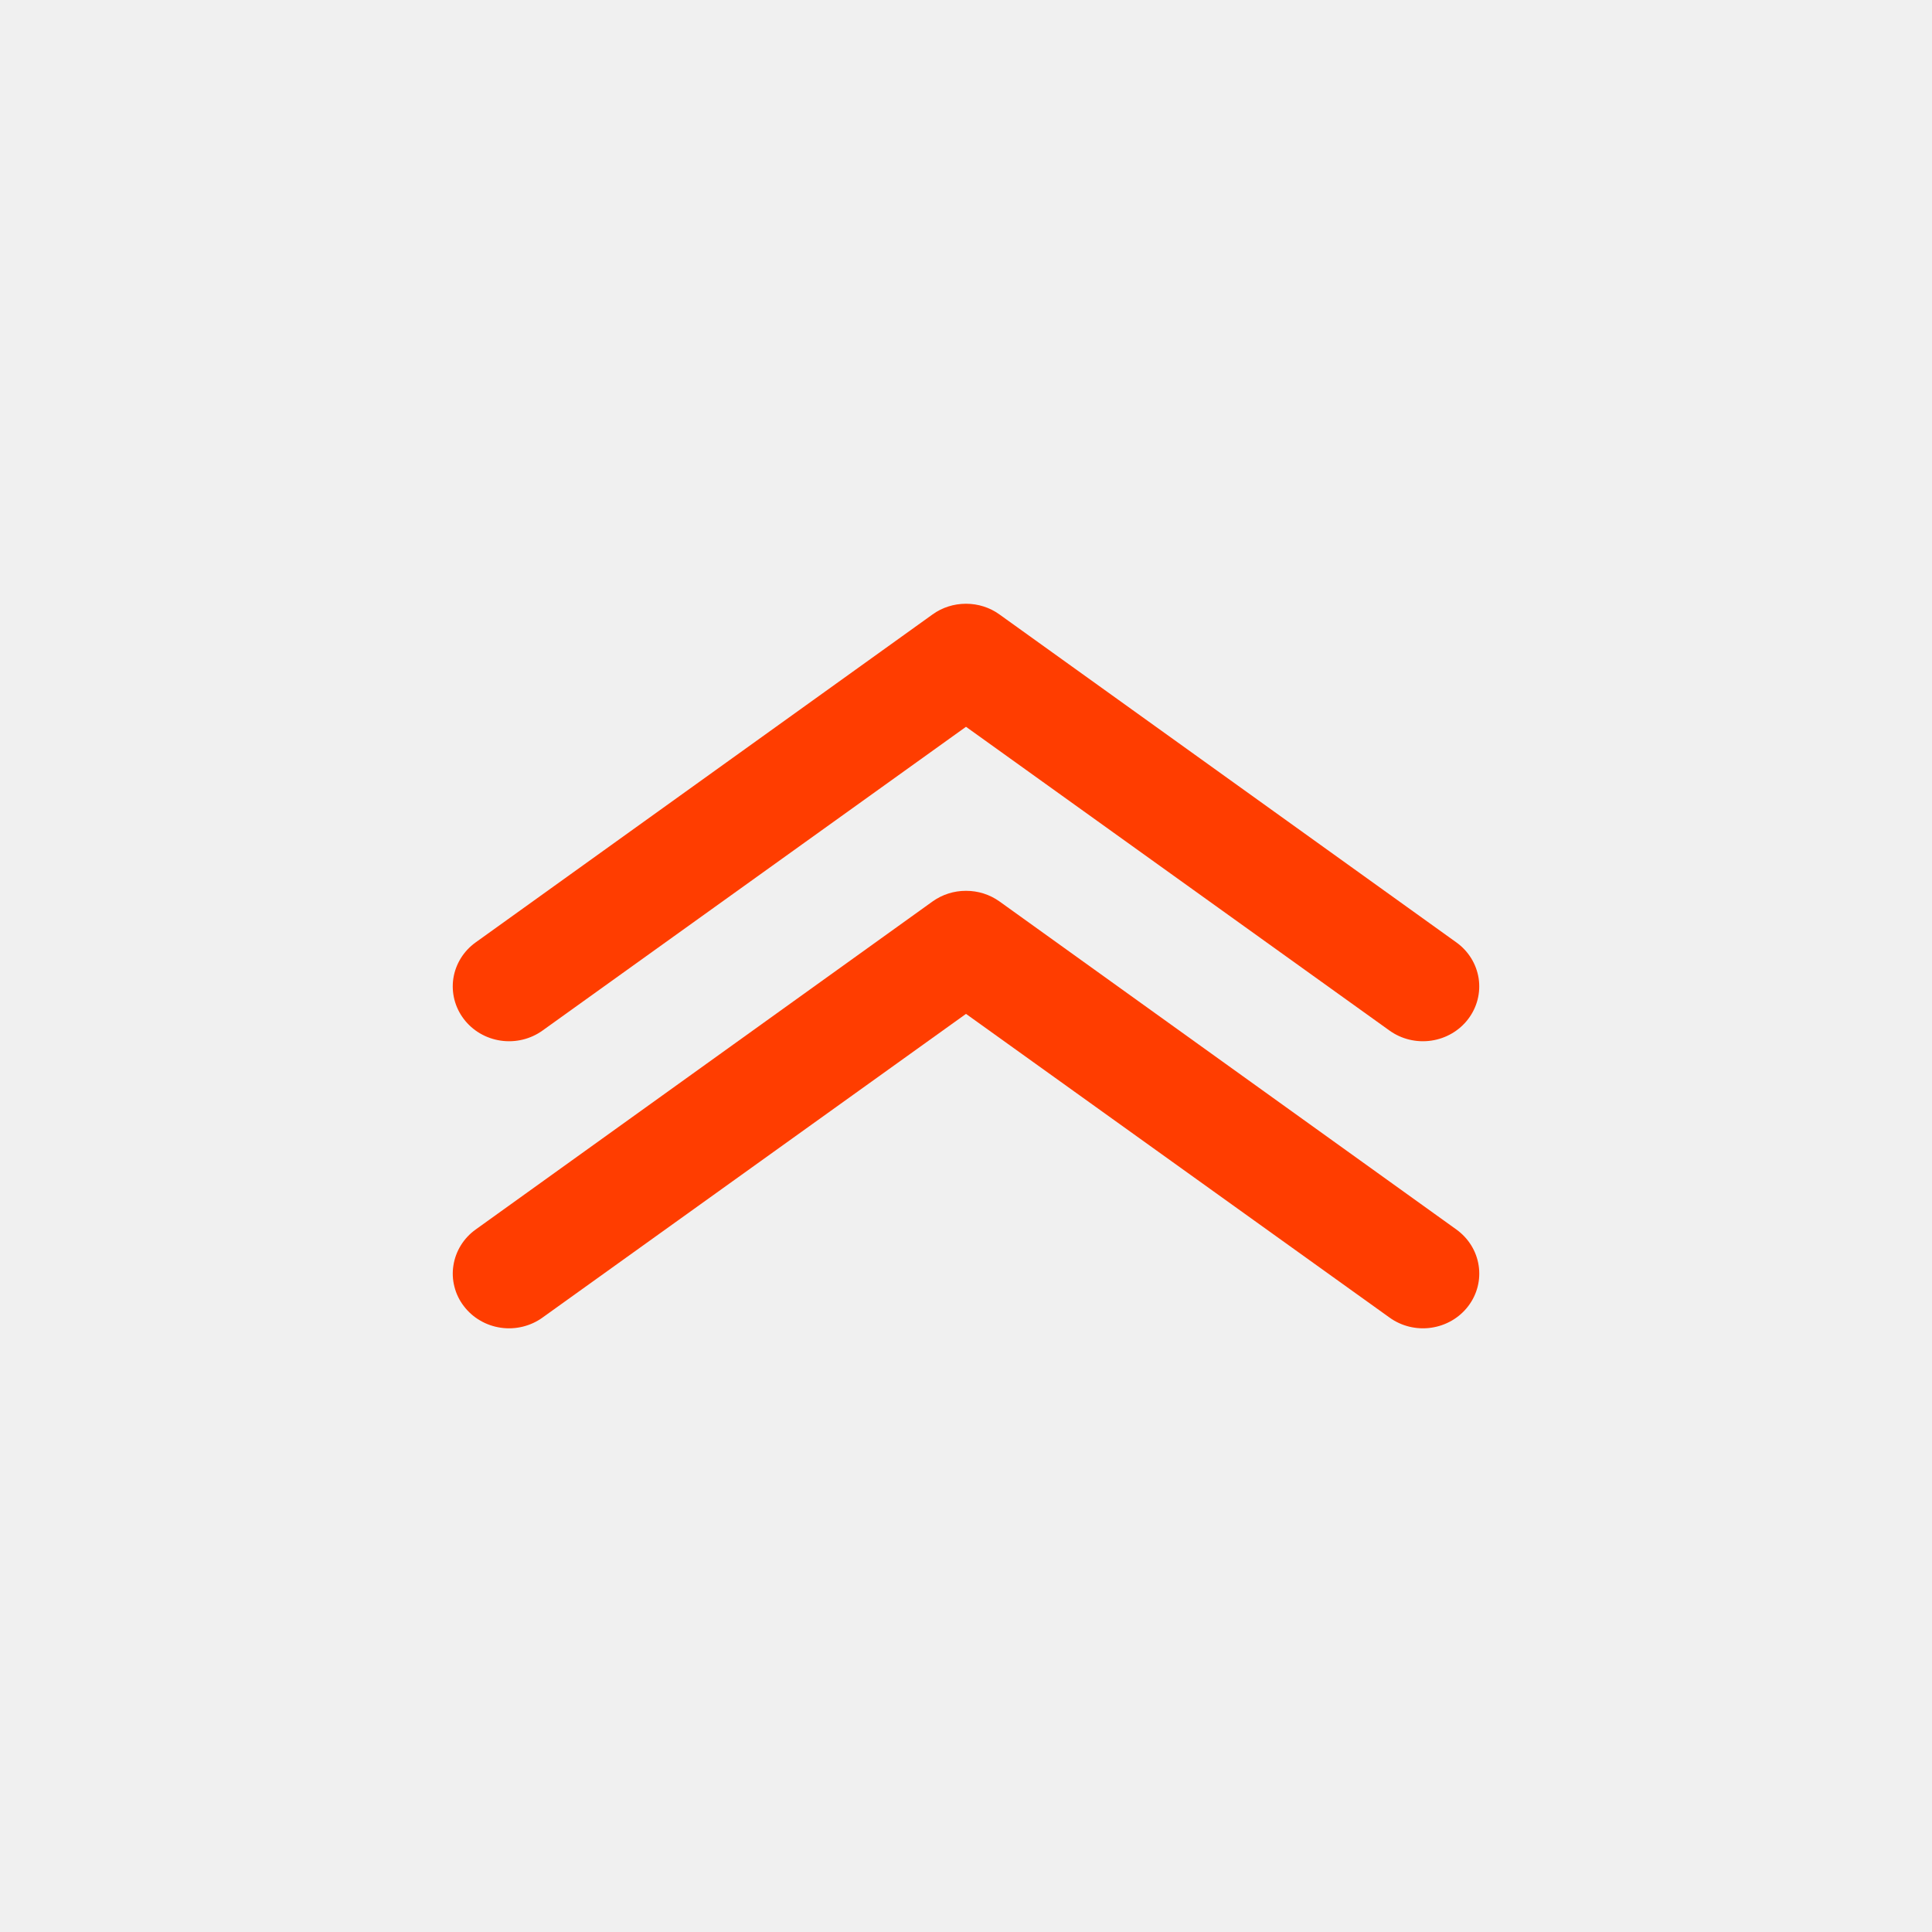
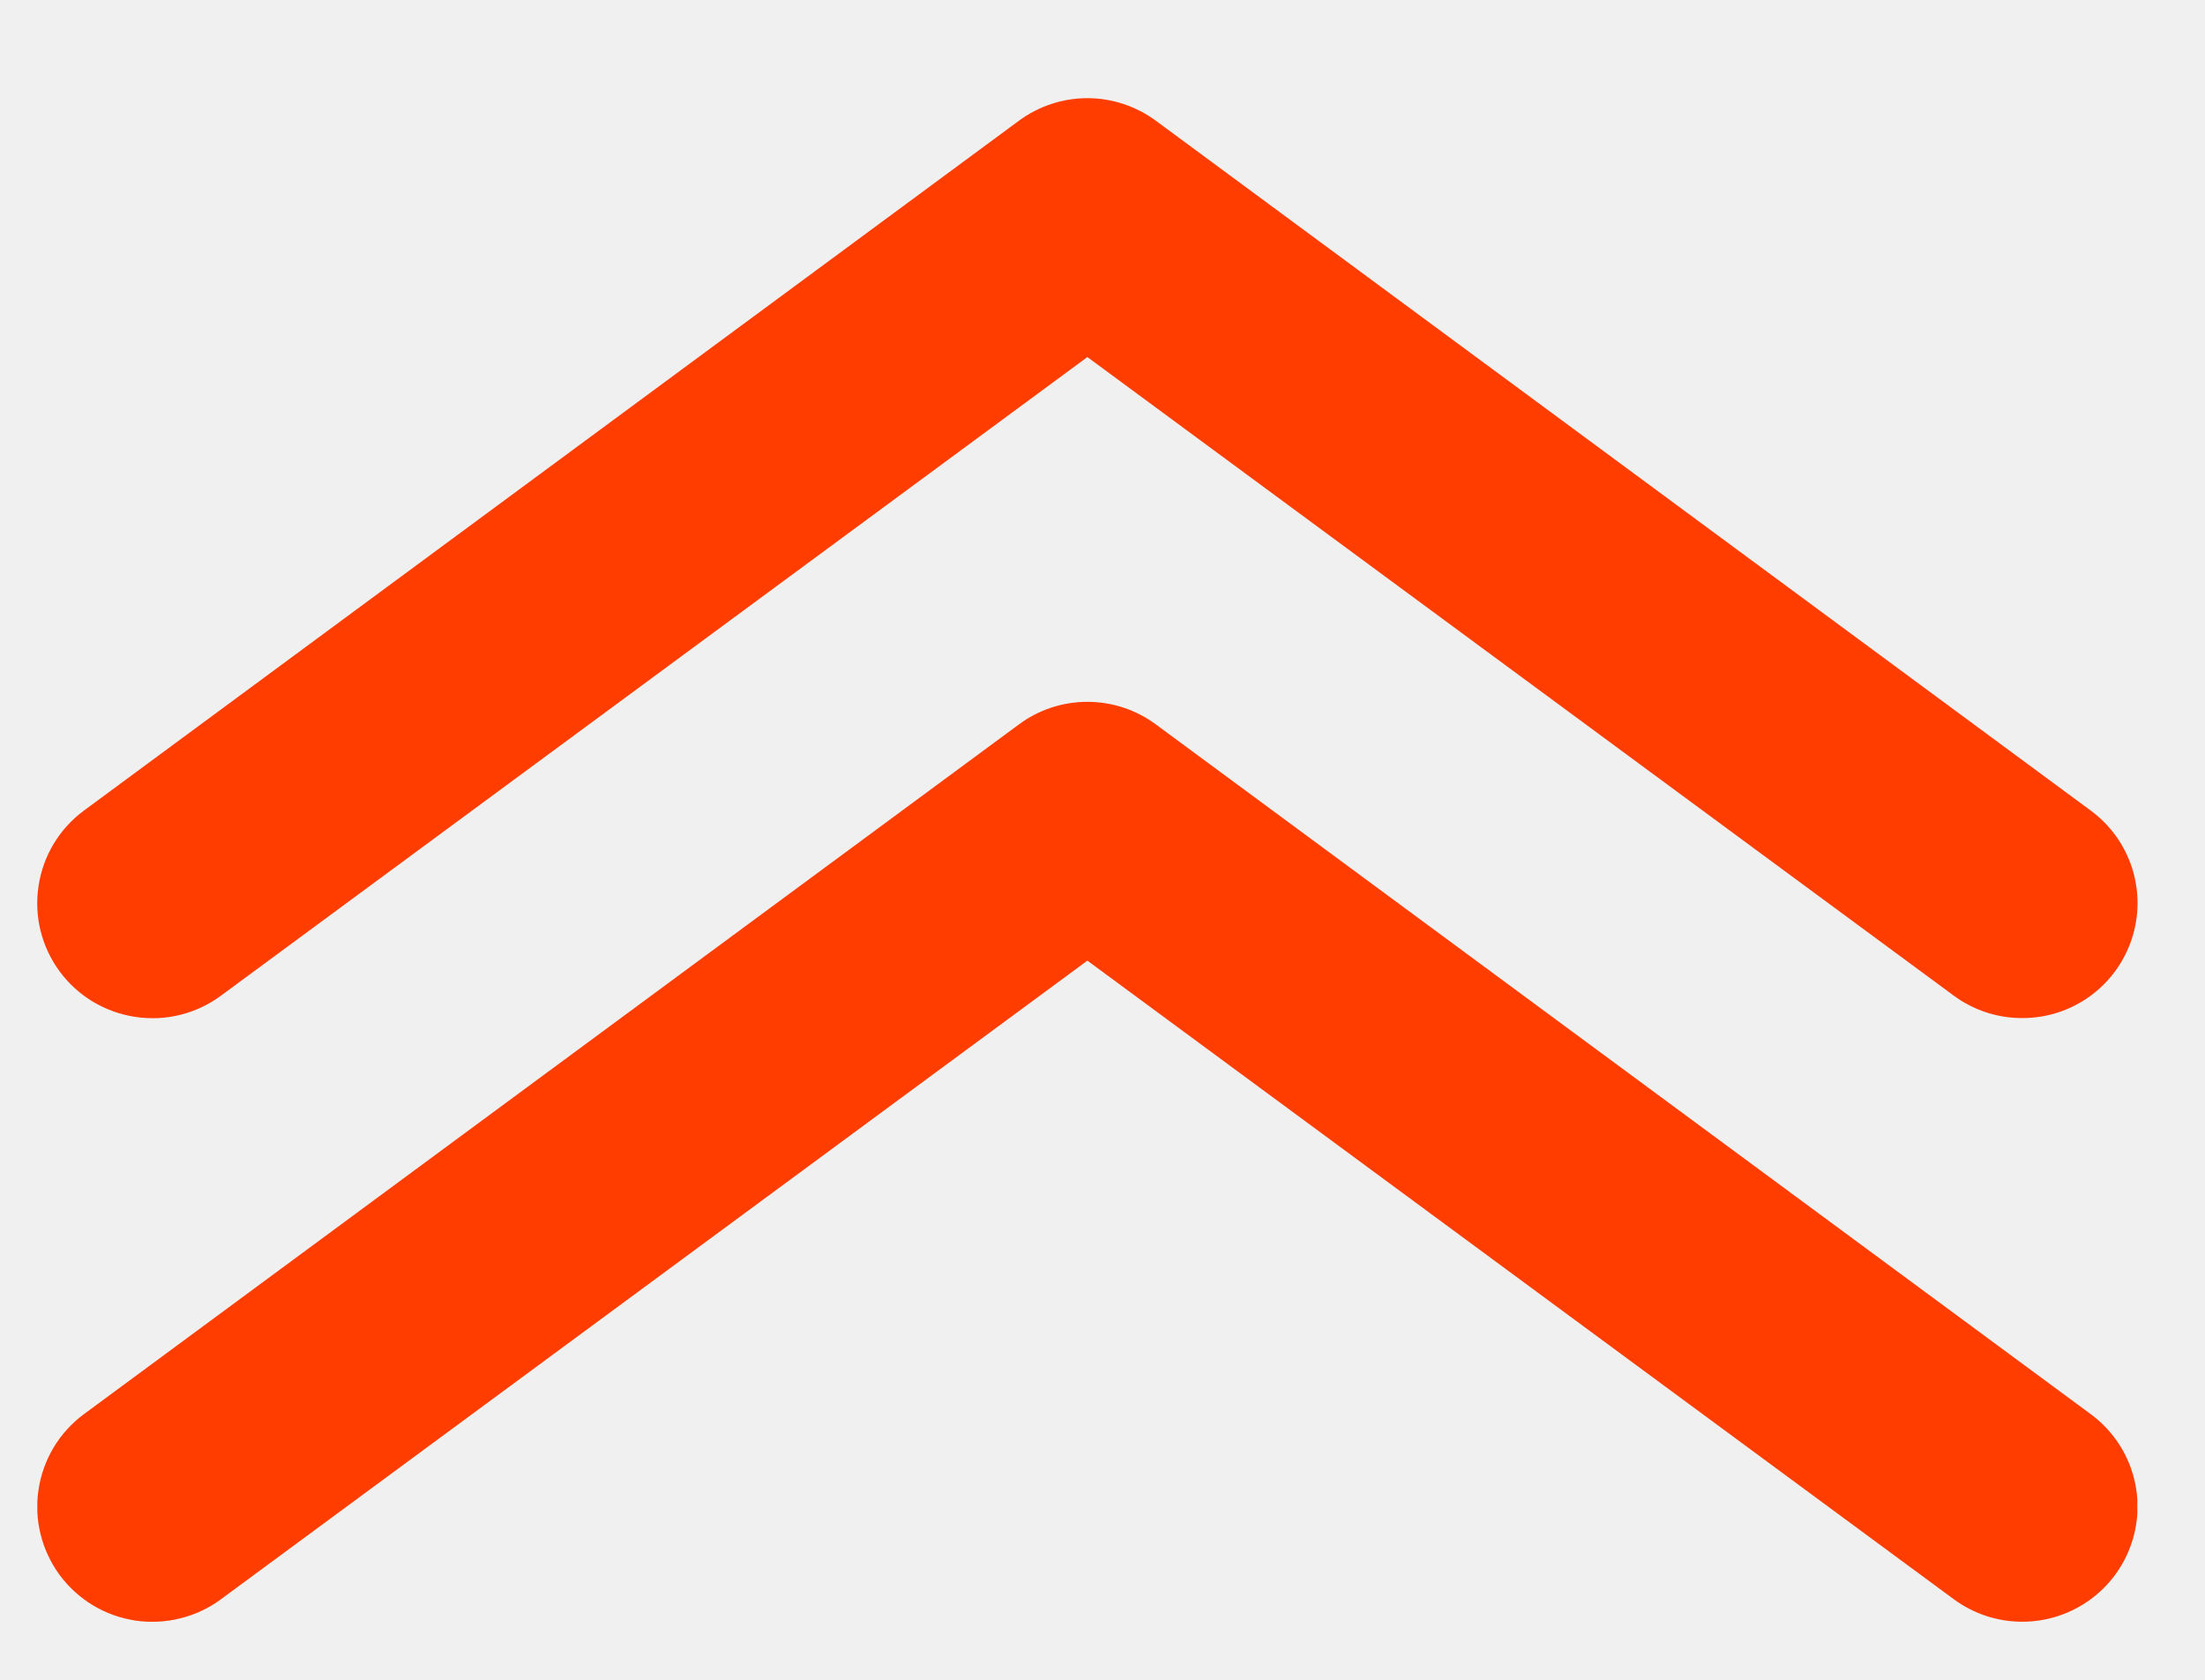
- <svg xmlns="http://www.w3.org/2000/svg" width="32" height="32" viewBox="0 0 32 32" fill="none">
-   <g clip-path="url(#clip0_3_13717)">
-     <path d="M16 14.755C16.2 14.754 16.394 14.816 16.555 14.931L24.123 20.365C24.221 20.436 24.305 20.525 24.368 20.627C24.431 20.729 24.473 20.842 24.491 20.96C24.528 21.198 24.466 21.44 24.319 21.633C24.172 21.827 23.952 21.955 23.707 21.991C23.462 22.027 23.213 21.966 23.015 21.823L16 16.793L8.986 21.823C8.888 21.894 8.776 21.945 8.657 21.974C8.538 22.003 8.415 22.009 8.293 21.991C8.172 21.973 8.056 21.933 7.951 21.871C7.846 21.81 7.755 21.729 7.682 21.633C7.609 21.538 7.556 21.429 7.527 21.313C7.497 21.198 7.491 21.078 7.51 20.96C7.528 20.842 7.57 20.729 7.633 20.627C7.696 20.525 7.779 20.436 7.878 20.365L15.446 14.931C15.607 14.816 15.801 14.754 16 14.755Z" fill="#FF3D00" />
-     <path d="M16 10C16.199 10 16.394 10.061 16.554 10.177L24.123 15.61C24.322 15.753 24.454 15.967 24.491 16.205C24.527 16.443 24.465 16.685 24.318 16.878C24.171 17.072 23.951 17.2 23.707 17.236C23.462 17.272 23.213 17.212 23.014 17.069L16 12.038L8.986 17.069C8.787 17.212 8.538 17.272 8.293 17.236C8.049 17.2 7.829 17.072 7.682 16.878C7.535 16.685 7.473 16.443 7.509 16.205C7.546 15.967 7.678 15.753 7.877 15.61L15.446 10.177C15.606 10.061 15.801 10 16 10Z" fill="#FF3D00" />
+ <svg xmlns="http://www.w3.org/2000/svg" width="21" height="16" viewBox="0 0 21 16" fill="none">
+   <g clip-path="url(#clip0_3_14301)">
+     <path d="M19.26 15.447C19.025 15.447 18.797 15.372 18.608 15.233L10.356 9.15L2.104 15.233C1.988 15.319 1.856 15.381 1.716 15.415C1.577 15.45 1.431 15.457 1.289 15.436C1.146 15.414 1.009 15.365 0.886 15.291C0.763 15.217 0.655 15.119 0.569 15.003C0.484 14.887 0.422 14.756 0.387 14.616C0.352 14.476 0.345 14.331 0.367 14.189C0.41 13.901 0.565 13.643 0.799 13.47L9.704 6.9C9.892 6.76 10.121 6.685 10.356 6.685C10.59 6.685 10.819 6.76 11.008 6.9L19.912 13.47C20.098 13.607 20.236 13.799 20.306 14.019C20.376 14.239 20.375 14.475 20.302 14.694C20.23 14.914 20.09 15.104 19.903 15.239C19.716 15.374 19.491 15.447 19.26 15.447Z" fill="#FF3D00" />
+     <path d="M19.26 9.697C19.025 9.698 18.797 9.623 18.608 9.484L10.356 3.401L2.104 9.484C1.87 9.657 1.577 9.73 1.289 9.686C1.001 9.643 0.742 9.488 0.569 9.254C0.396 9.02 0.323 8.727 0.367 8.44C0.41 8.152 0.565 7.894 0.799 7.721L9.704 1.15C9.892 1.011 10.121 0.935 10.356 0.935C10.59 0.935 10.819 1.011 11.008 1.15L19.912 7.721C20.098 7.858 20.236 8.05 20.306 8.27C20.376 8.49 20.375 8.726 20.302 8.945C20.23 9.164 20.09 9.355 19.903 9.49C19.716 9.625 19.491 9.698 19.26 9.697Z" fill="#FF3D00" />
  </g>
  <defs>
-     <clipPath id="clip0_3_13717">
-       <rect width="17" height="12" fill="white" transform="translate(24.5 22) rotate(-180)" />
+     <clipPath id="clip0_3_14301">
+       <rect width="20" height="14.51" fill="#FF3D00" transform="translate(0.355469 0.936768)" />
    </clipPath>
  </defs>
</svg>
